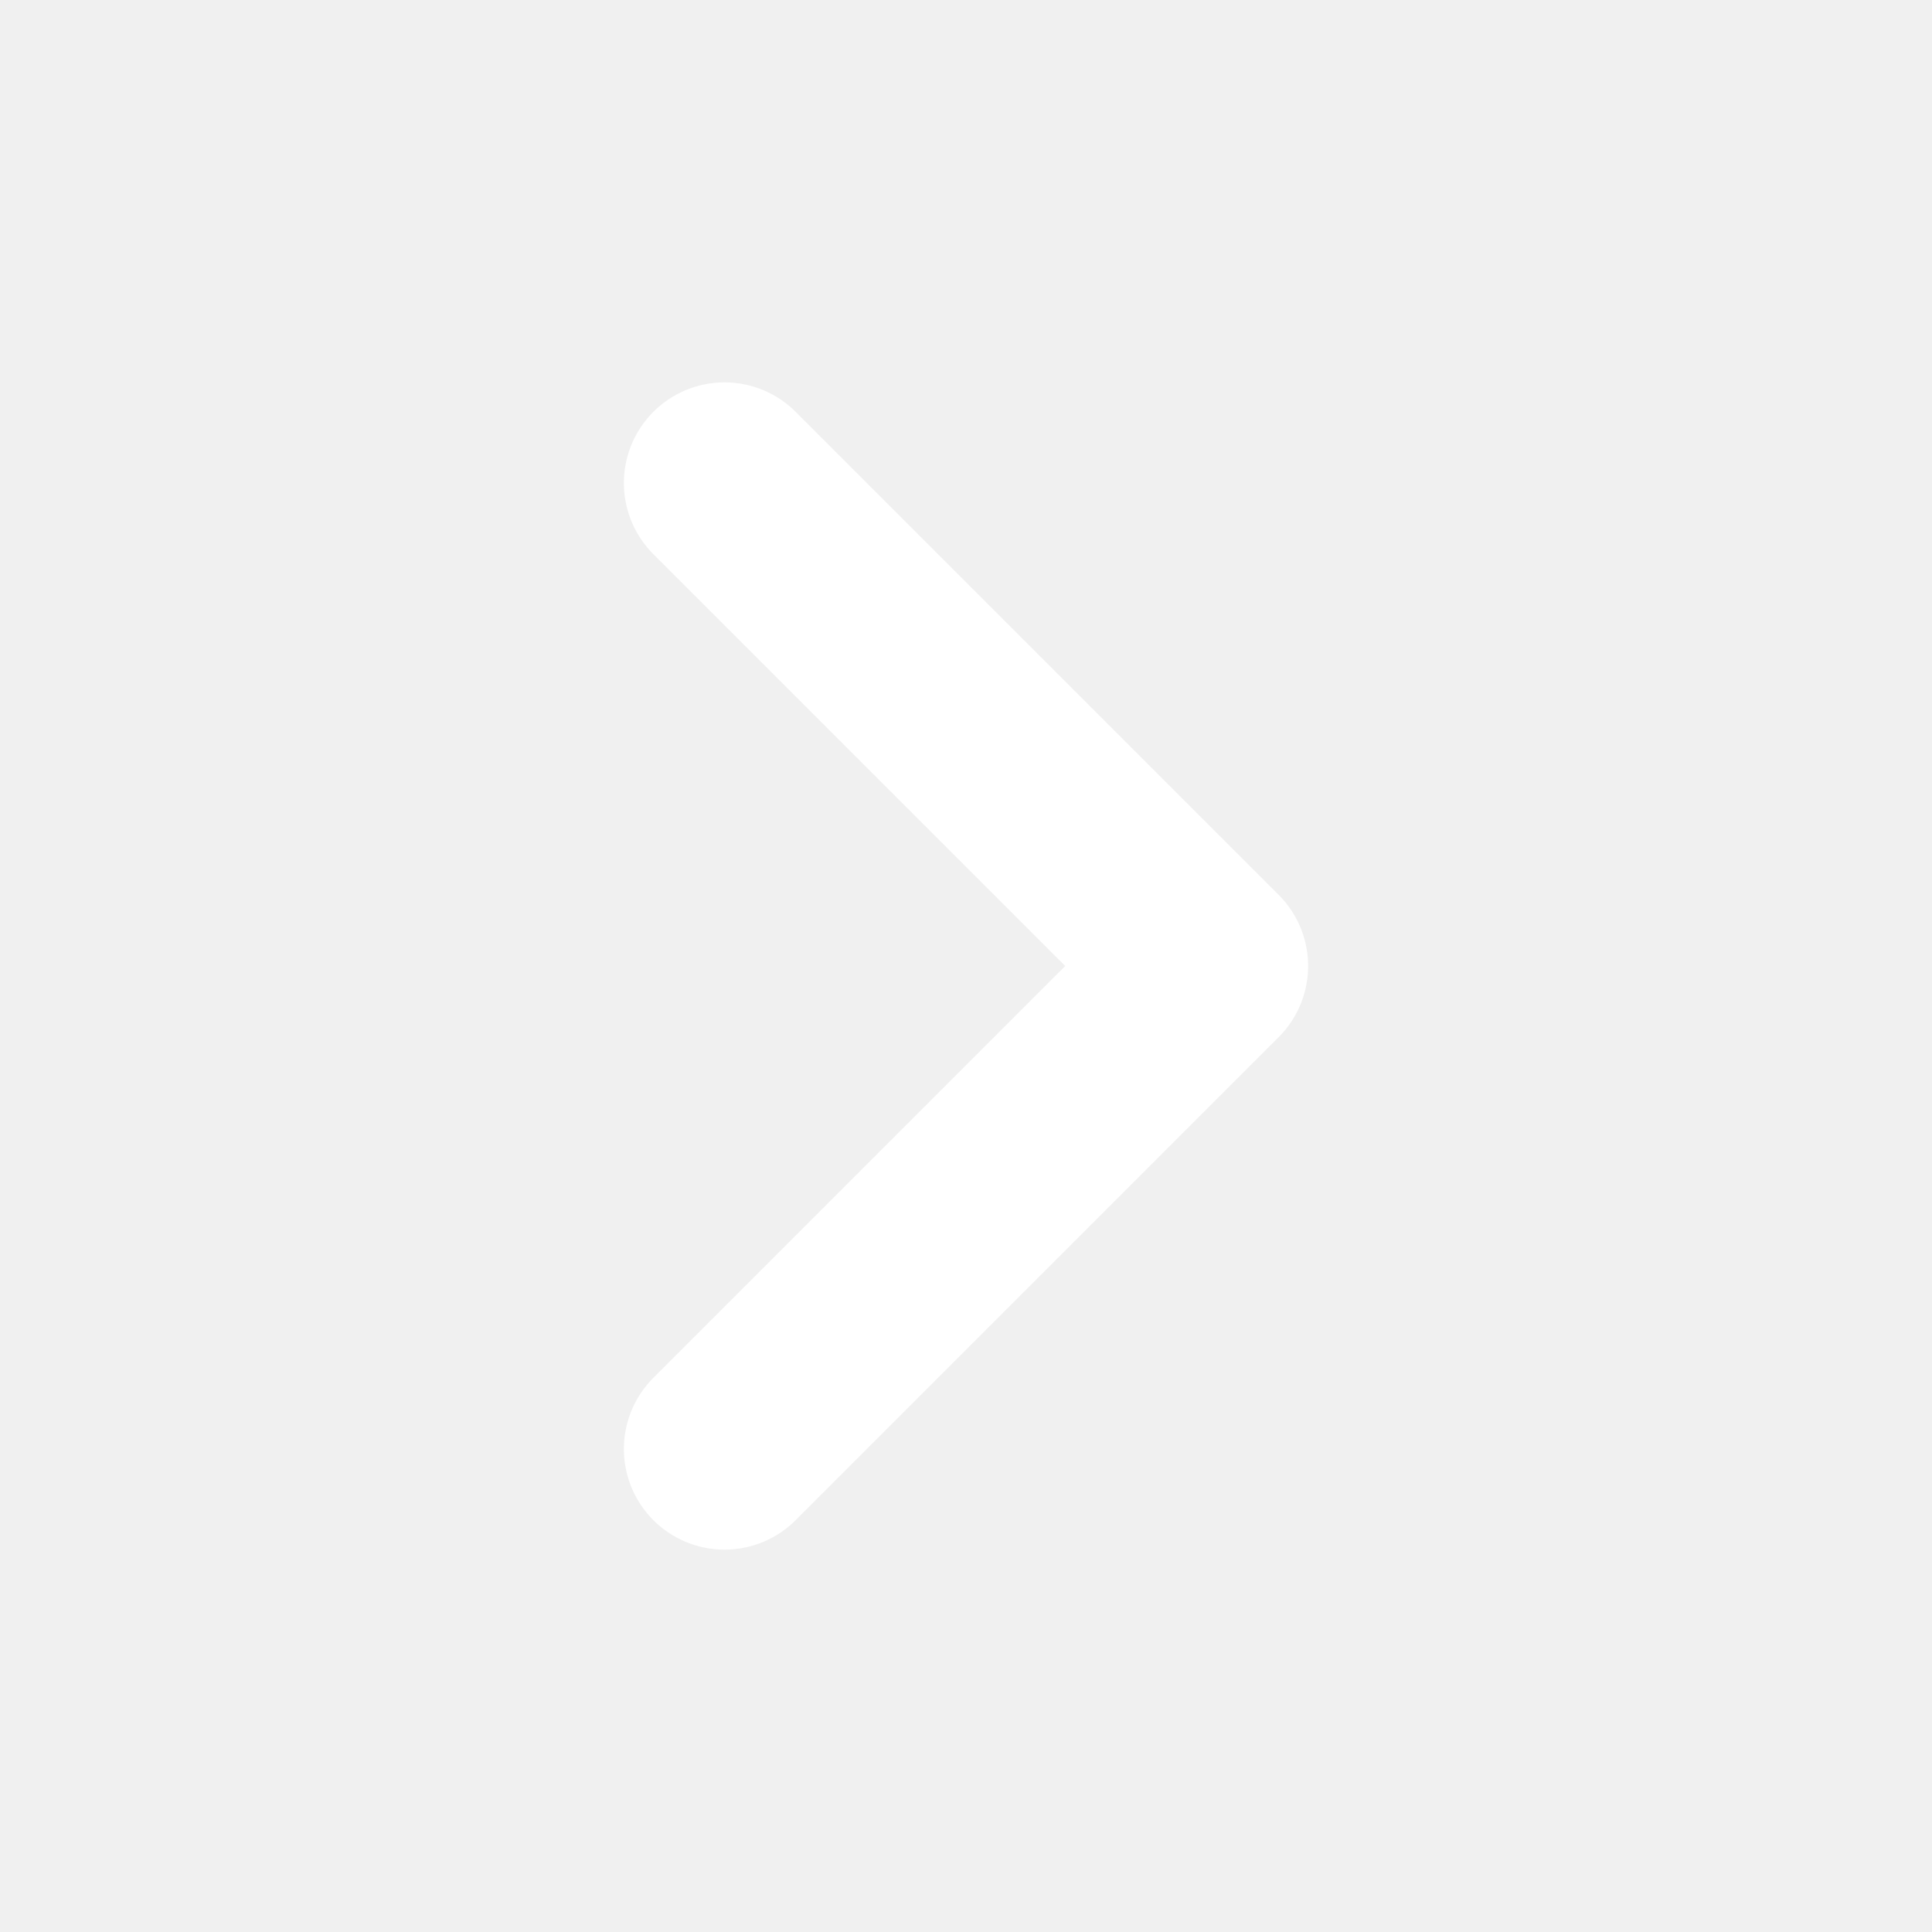
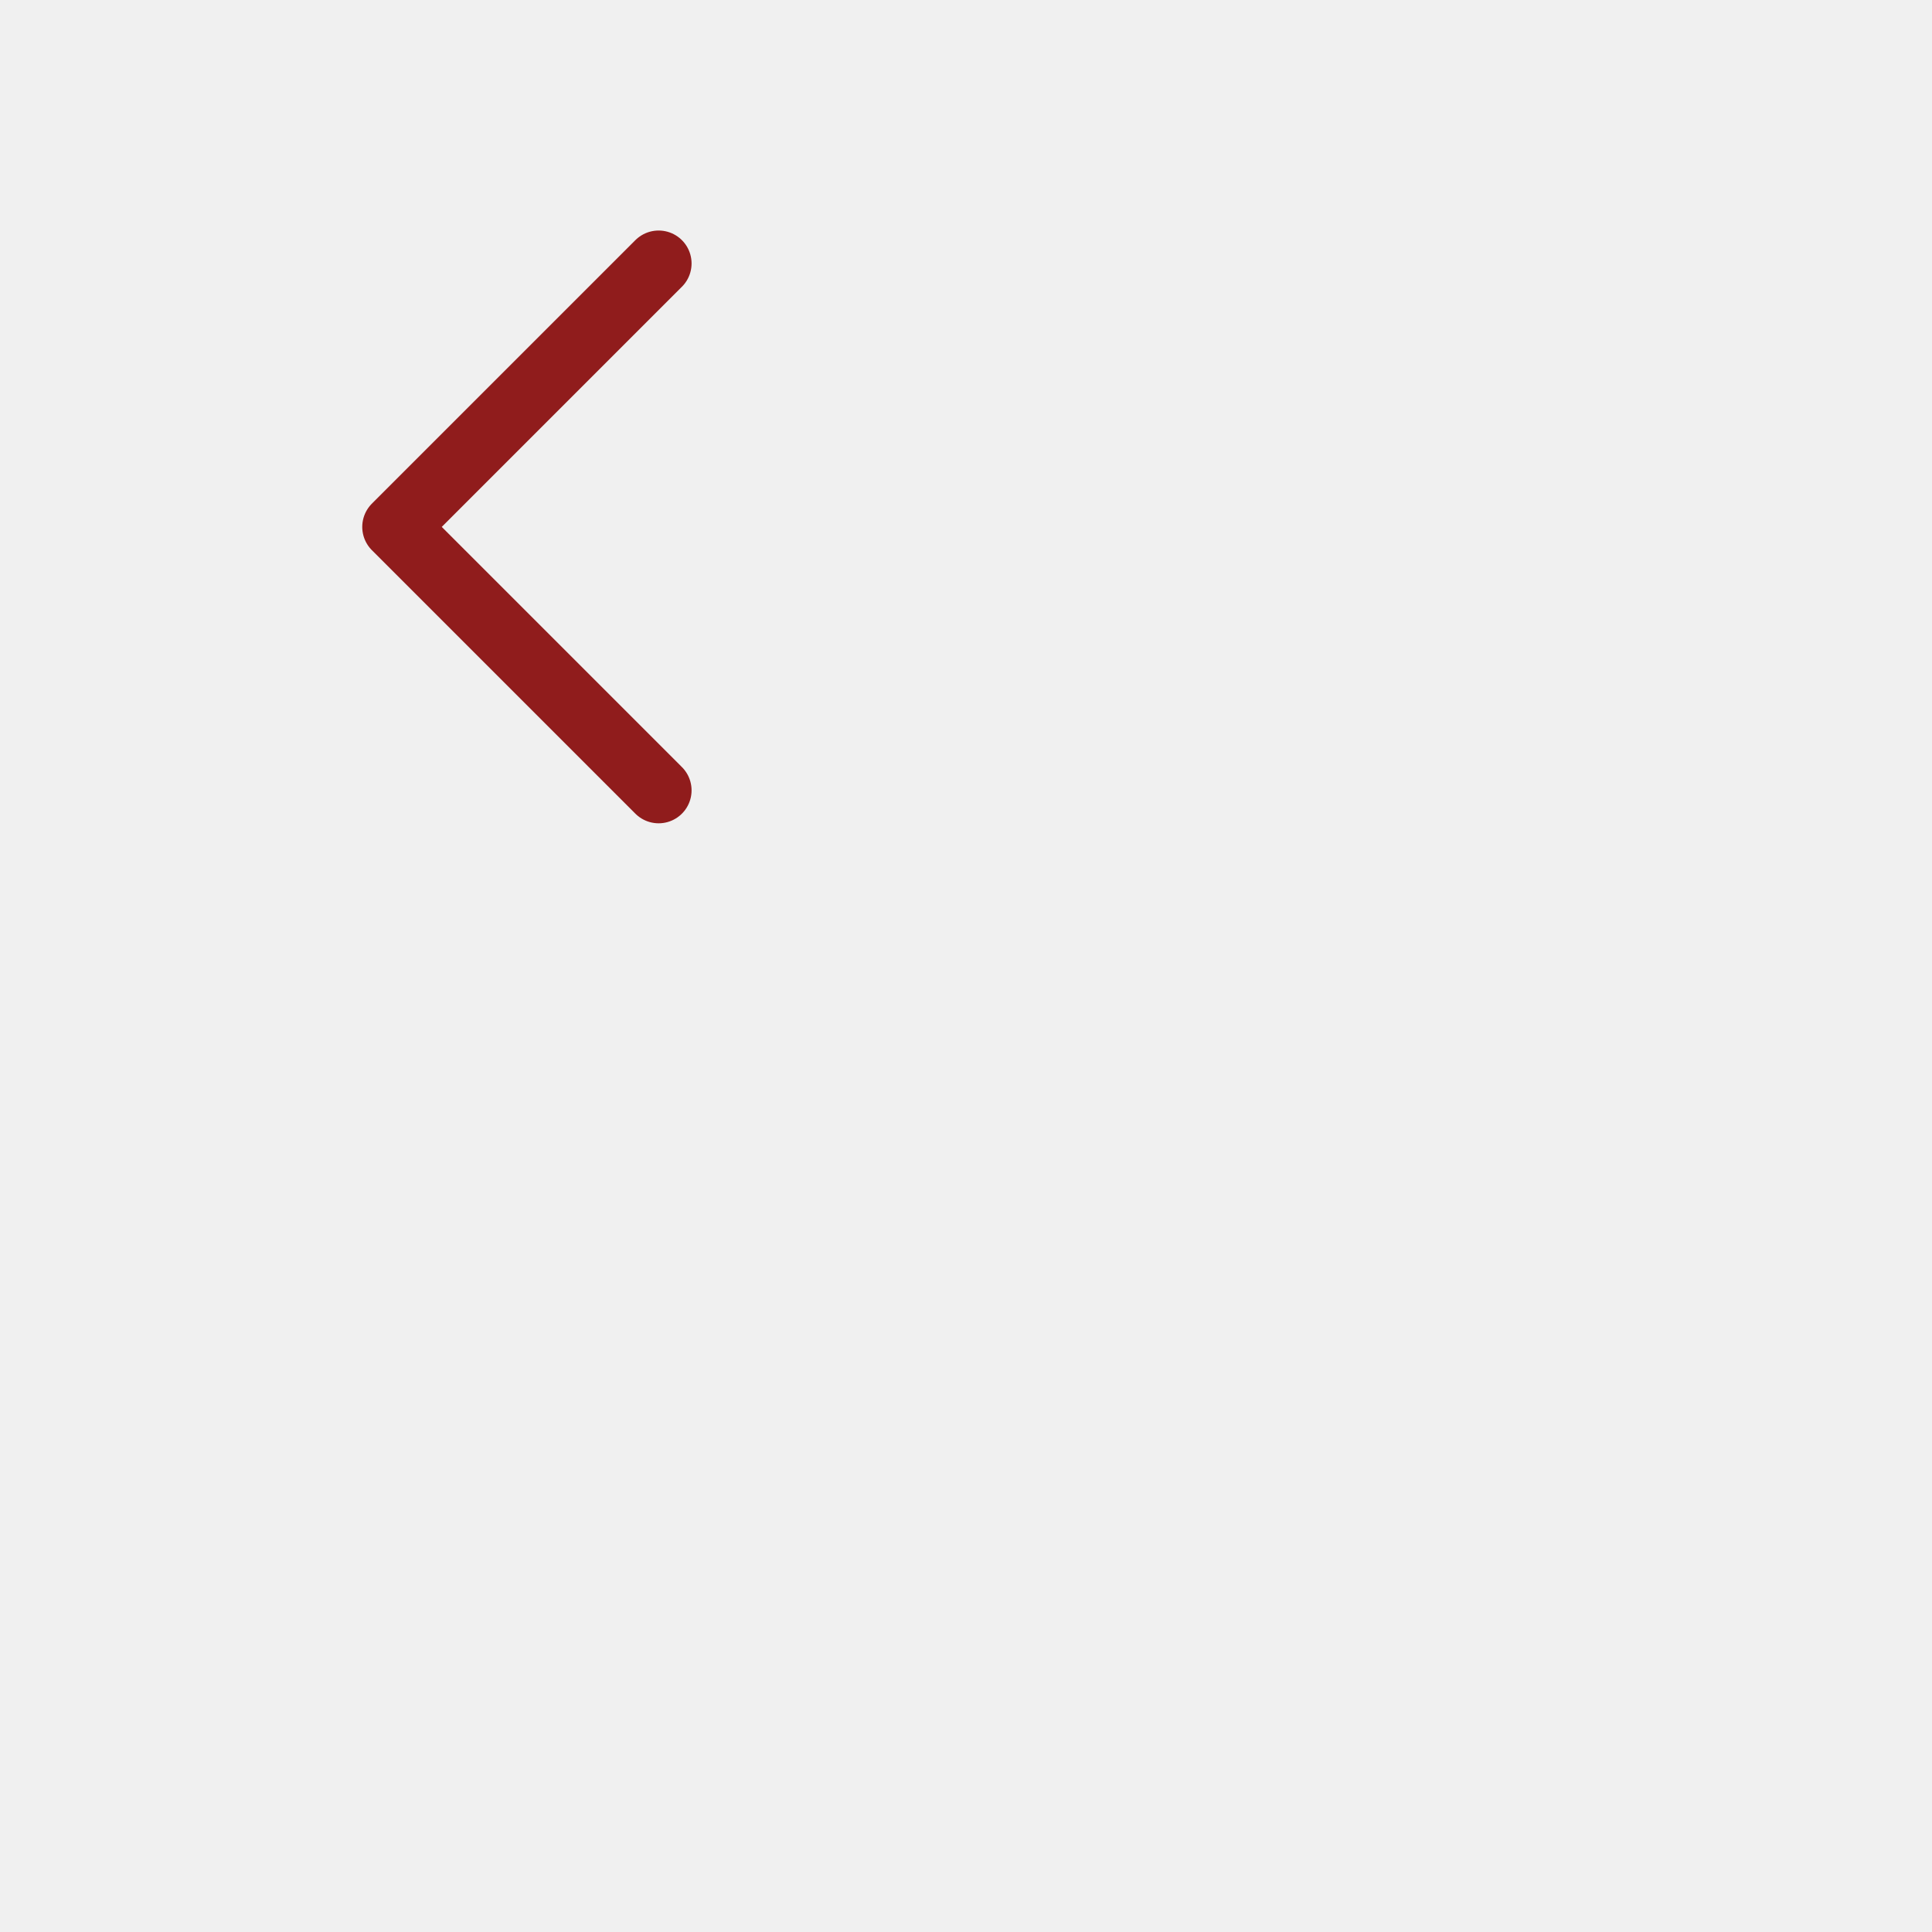
- <svg xmlns="http://www.w3.org/2000/svg" class="icon icon-tabler icon-tabler-chevron-right" width="72" height="72" viewBox="0 0 24 24" stroke-width="2.5" stroke="#ffffff" fill="none" stroke-linecap="round" stroke-linejoin="round">
+ <svg xmlns="http://www.w3.org/2000/svg" class="icon icon-tabler icon-tabler-chevron-right" width="80" height="80" viewBox="0 0 44 44" stroke-width="1.5" stroke="#901C1C" fill="none" stroke-linecap="round" stroke-linejoin="round">
  <path stroke="none" d="M0 0h24v24H0z" fill="none" />
-   <polyline points="9 6 15 12 9 18" />
+   <polyline points="15 6 9 12 15 18" />
</svg>
